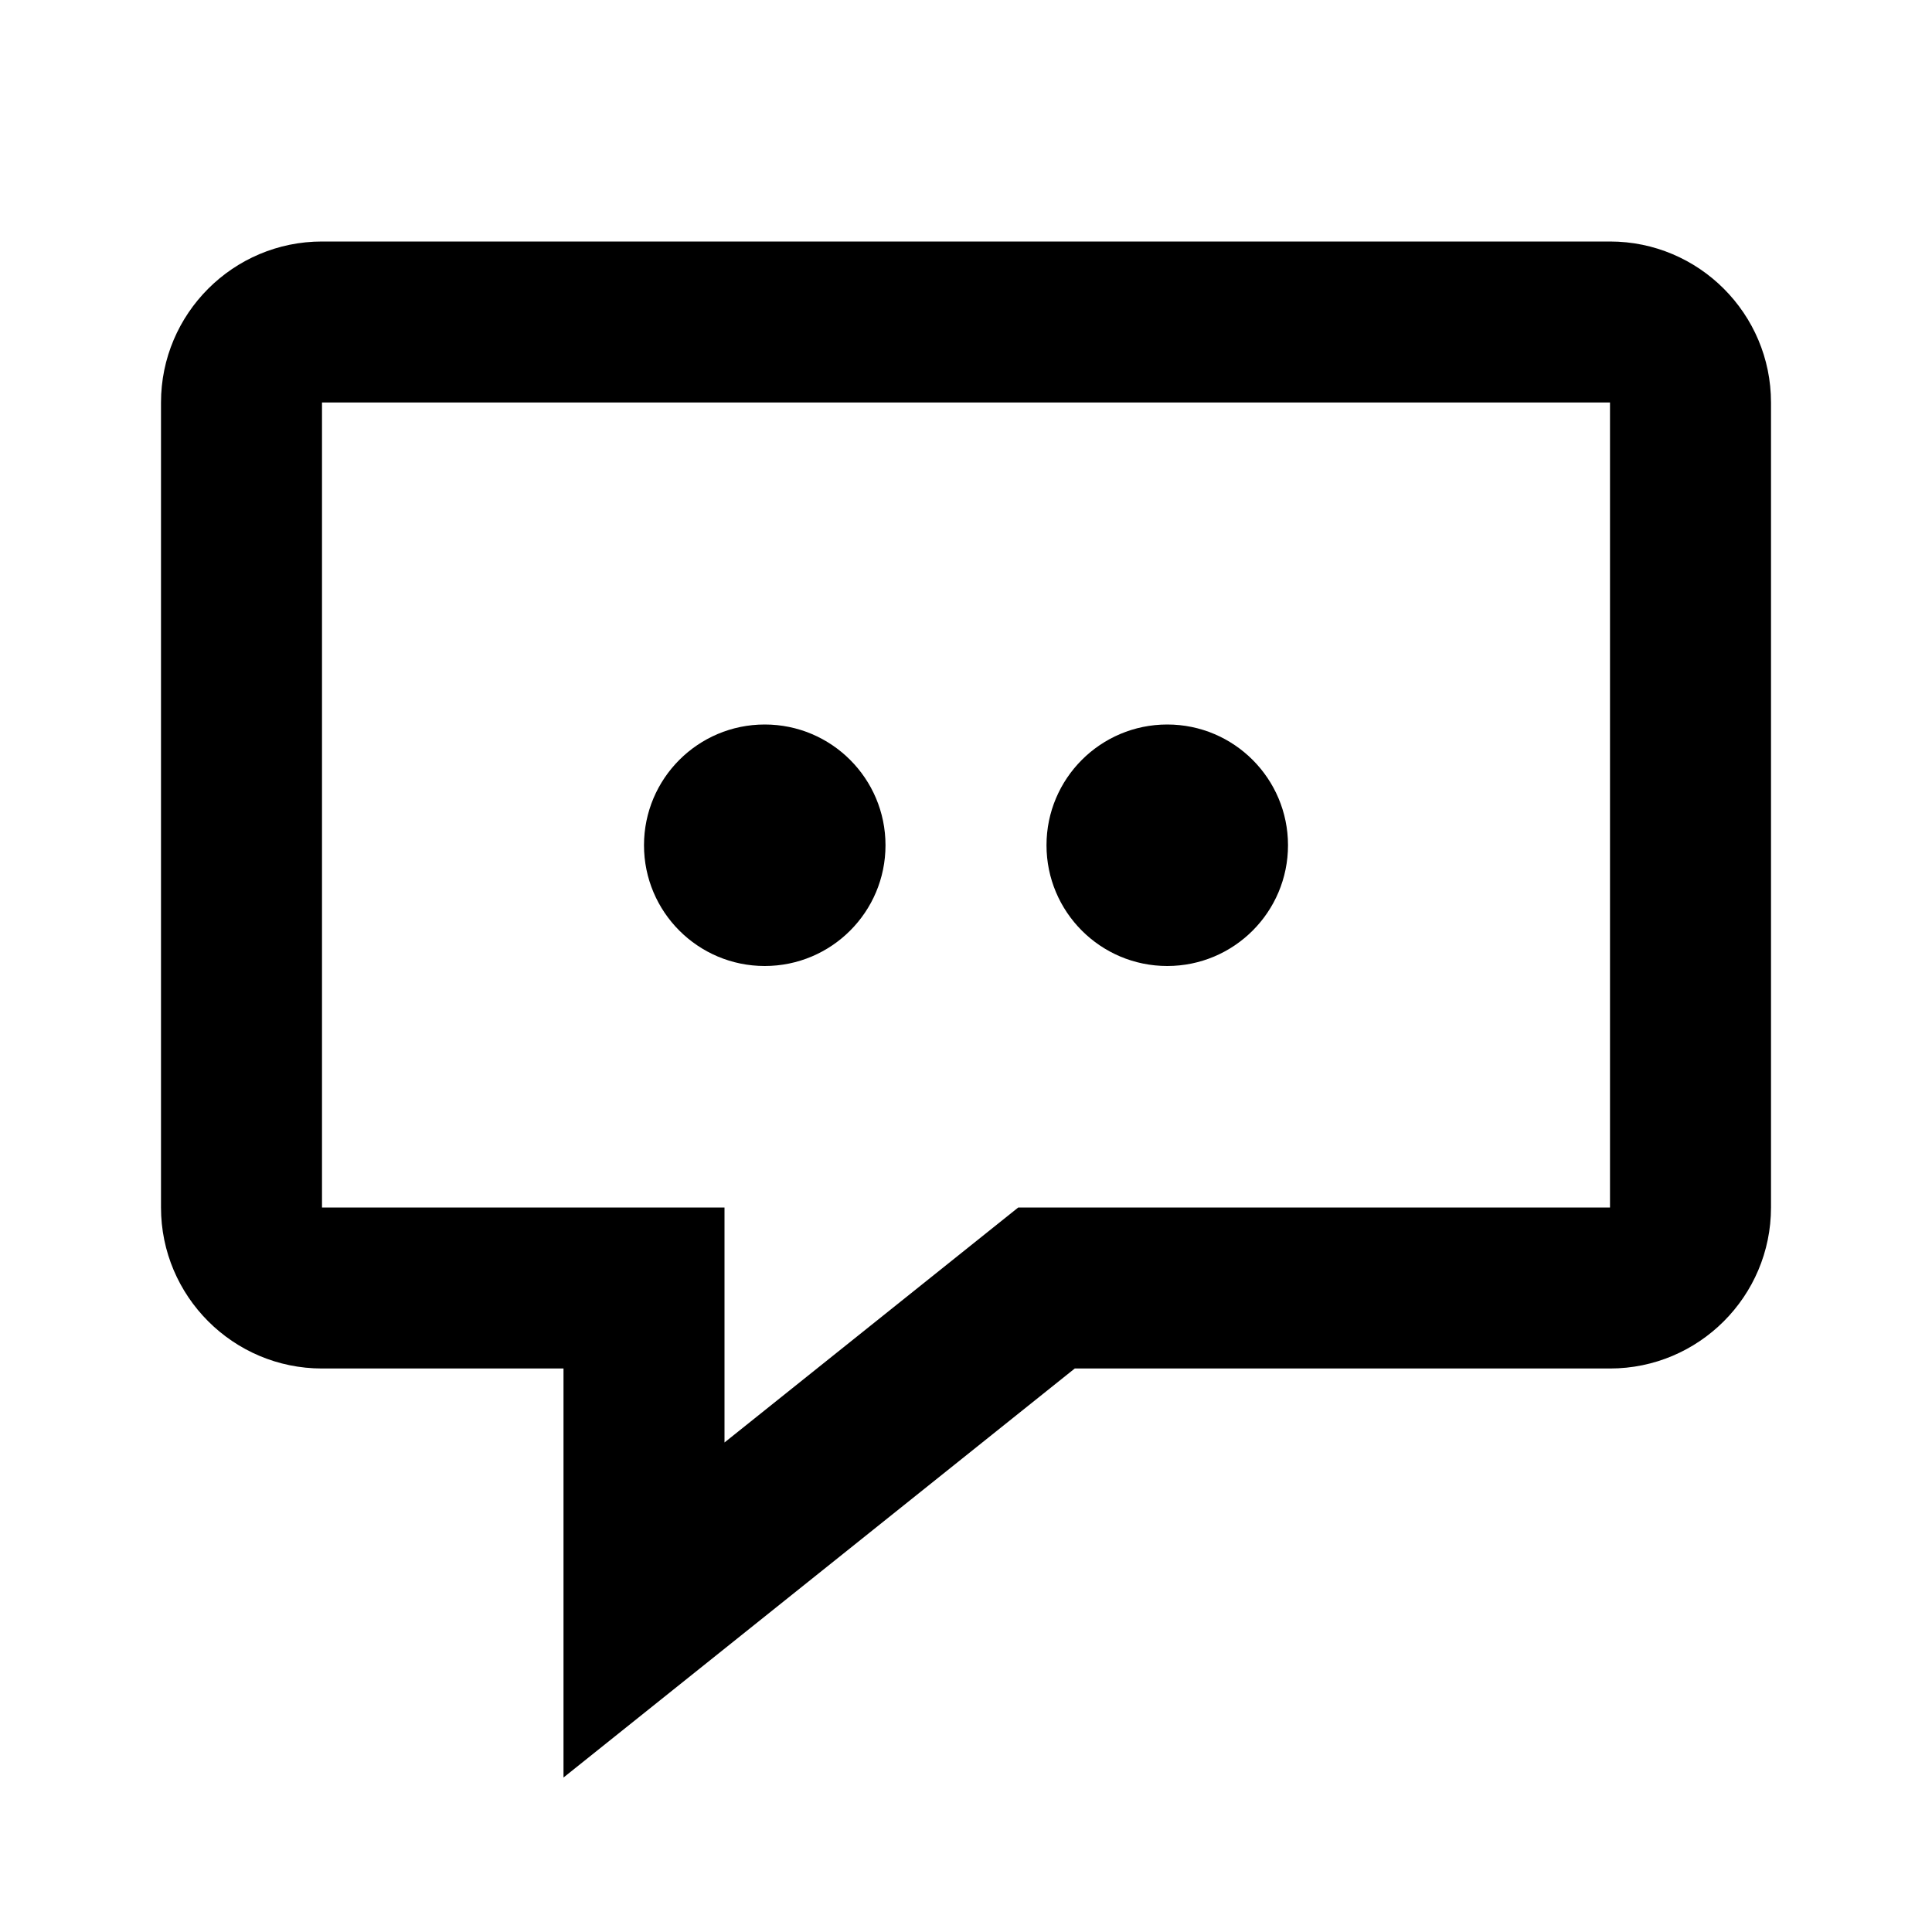
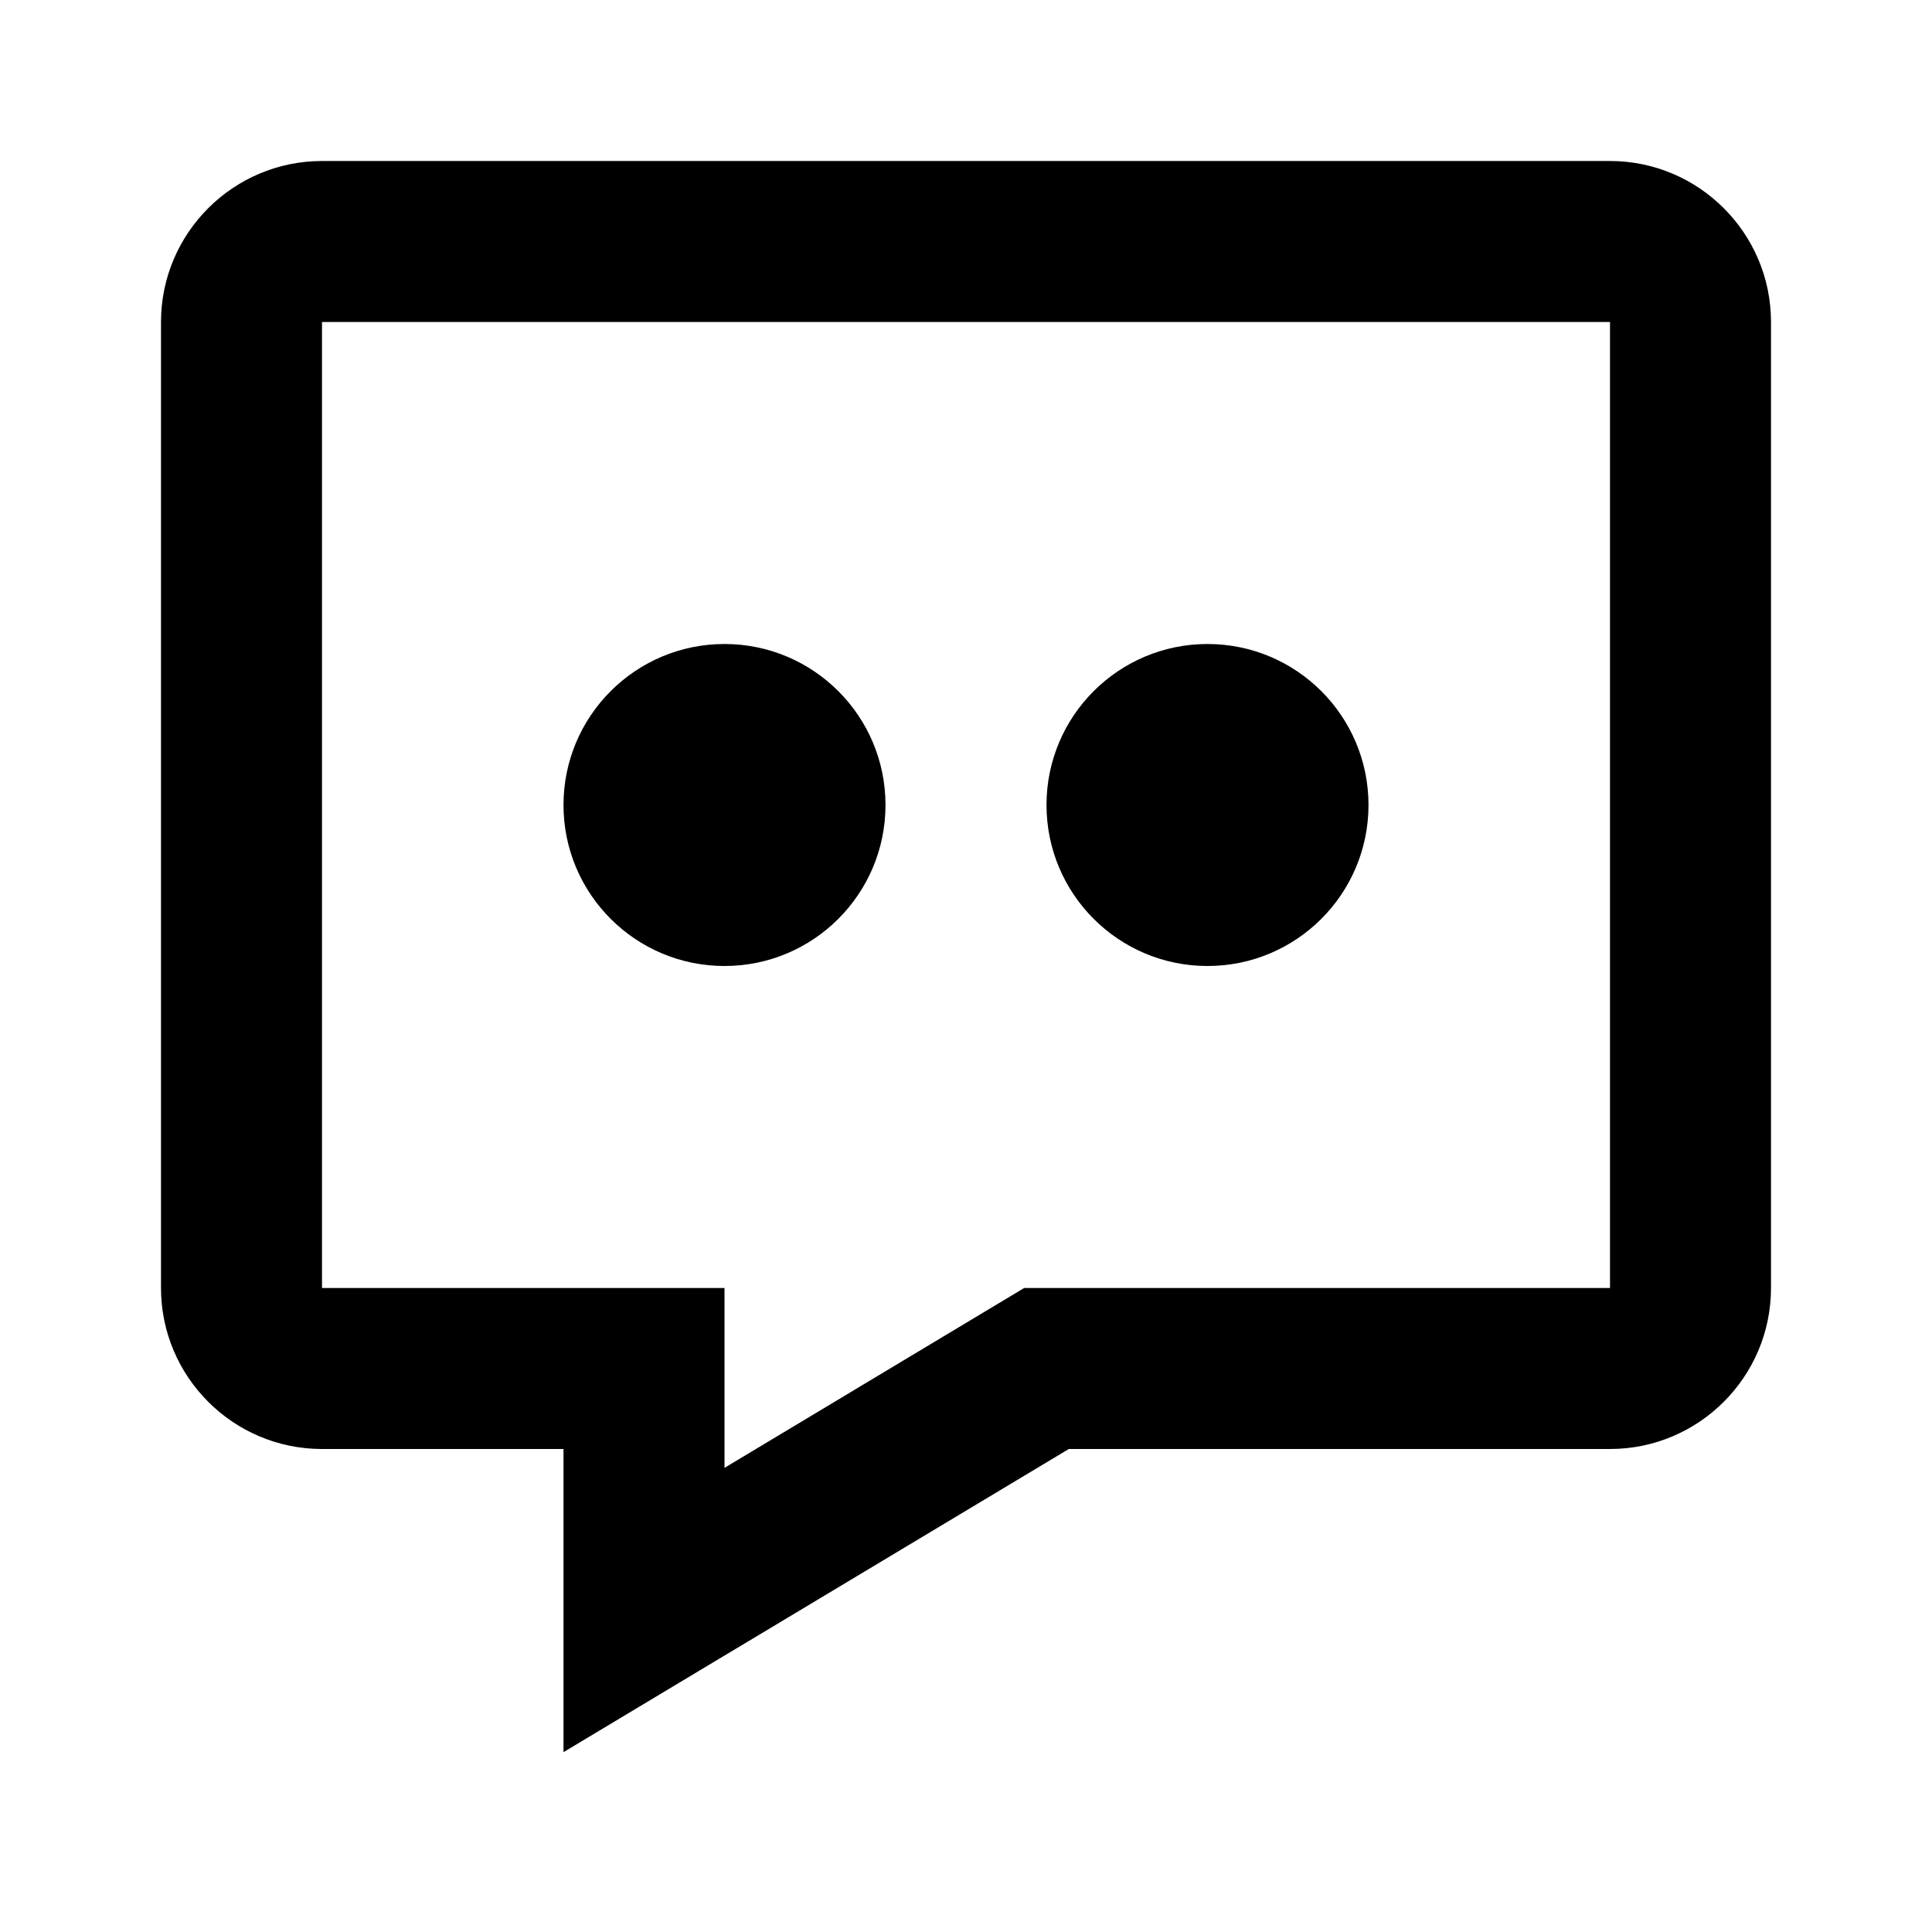
<svg xmlns="http://www.w3.org/2000/svg" width="24" height="24" viewBox="0 0 24 24">
-   <path d="M20,3H4C2.897,3,2,3.897,2,5v10c0,1.103,0.897,2,2,2h3v5.081L13.351,17H20c1.103,0,2-0.897,2-2V5C22,3.897,21.103,3,20,3z M20,15h-7.351L9,17.919V15H4V5h16V15z" />
-   <circle cx="9.5" cy="10.5" r="1.5" />
-   <circle cx="14.5" cy="10.5" r="1.5" />
+   <path d="M20,2H4C2.897,2,2,2.897,2,4v12c0,1.103,0.897,2,2,2h3v3.766L13.277,18H20c1.103,0,2-0.897,2-2V4C22,2.897,21.103,2,20,2z M20,16h-7.277L9,18.234V16H4V4h16V16z" />
+   <circle cx="15" cy="10" r="2" />
+   <circle cx="9" cy="10" r="2" />
</svg>
